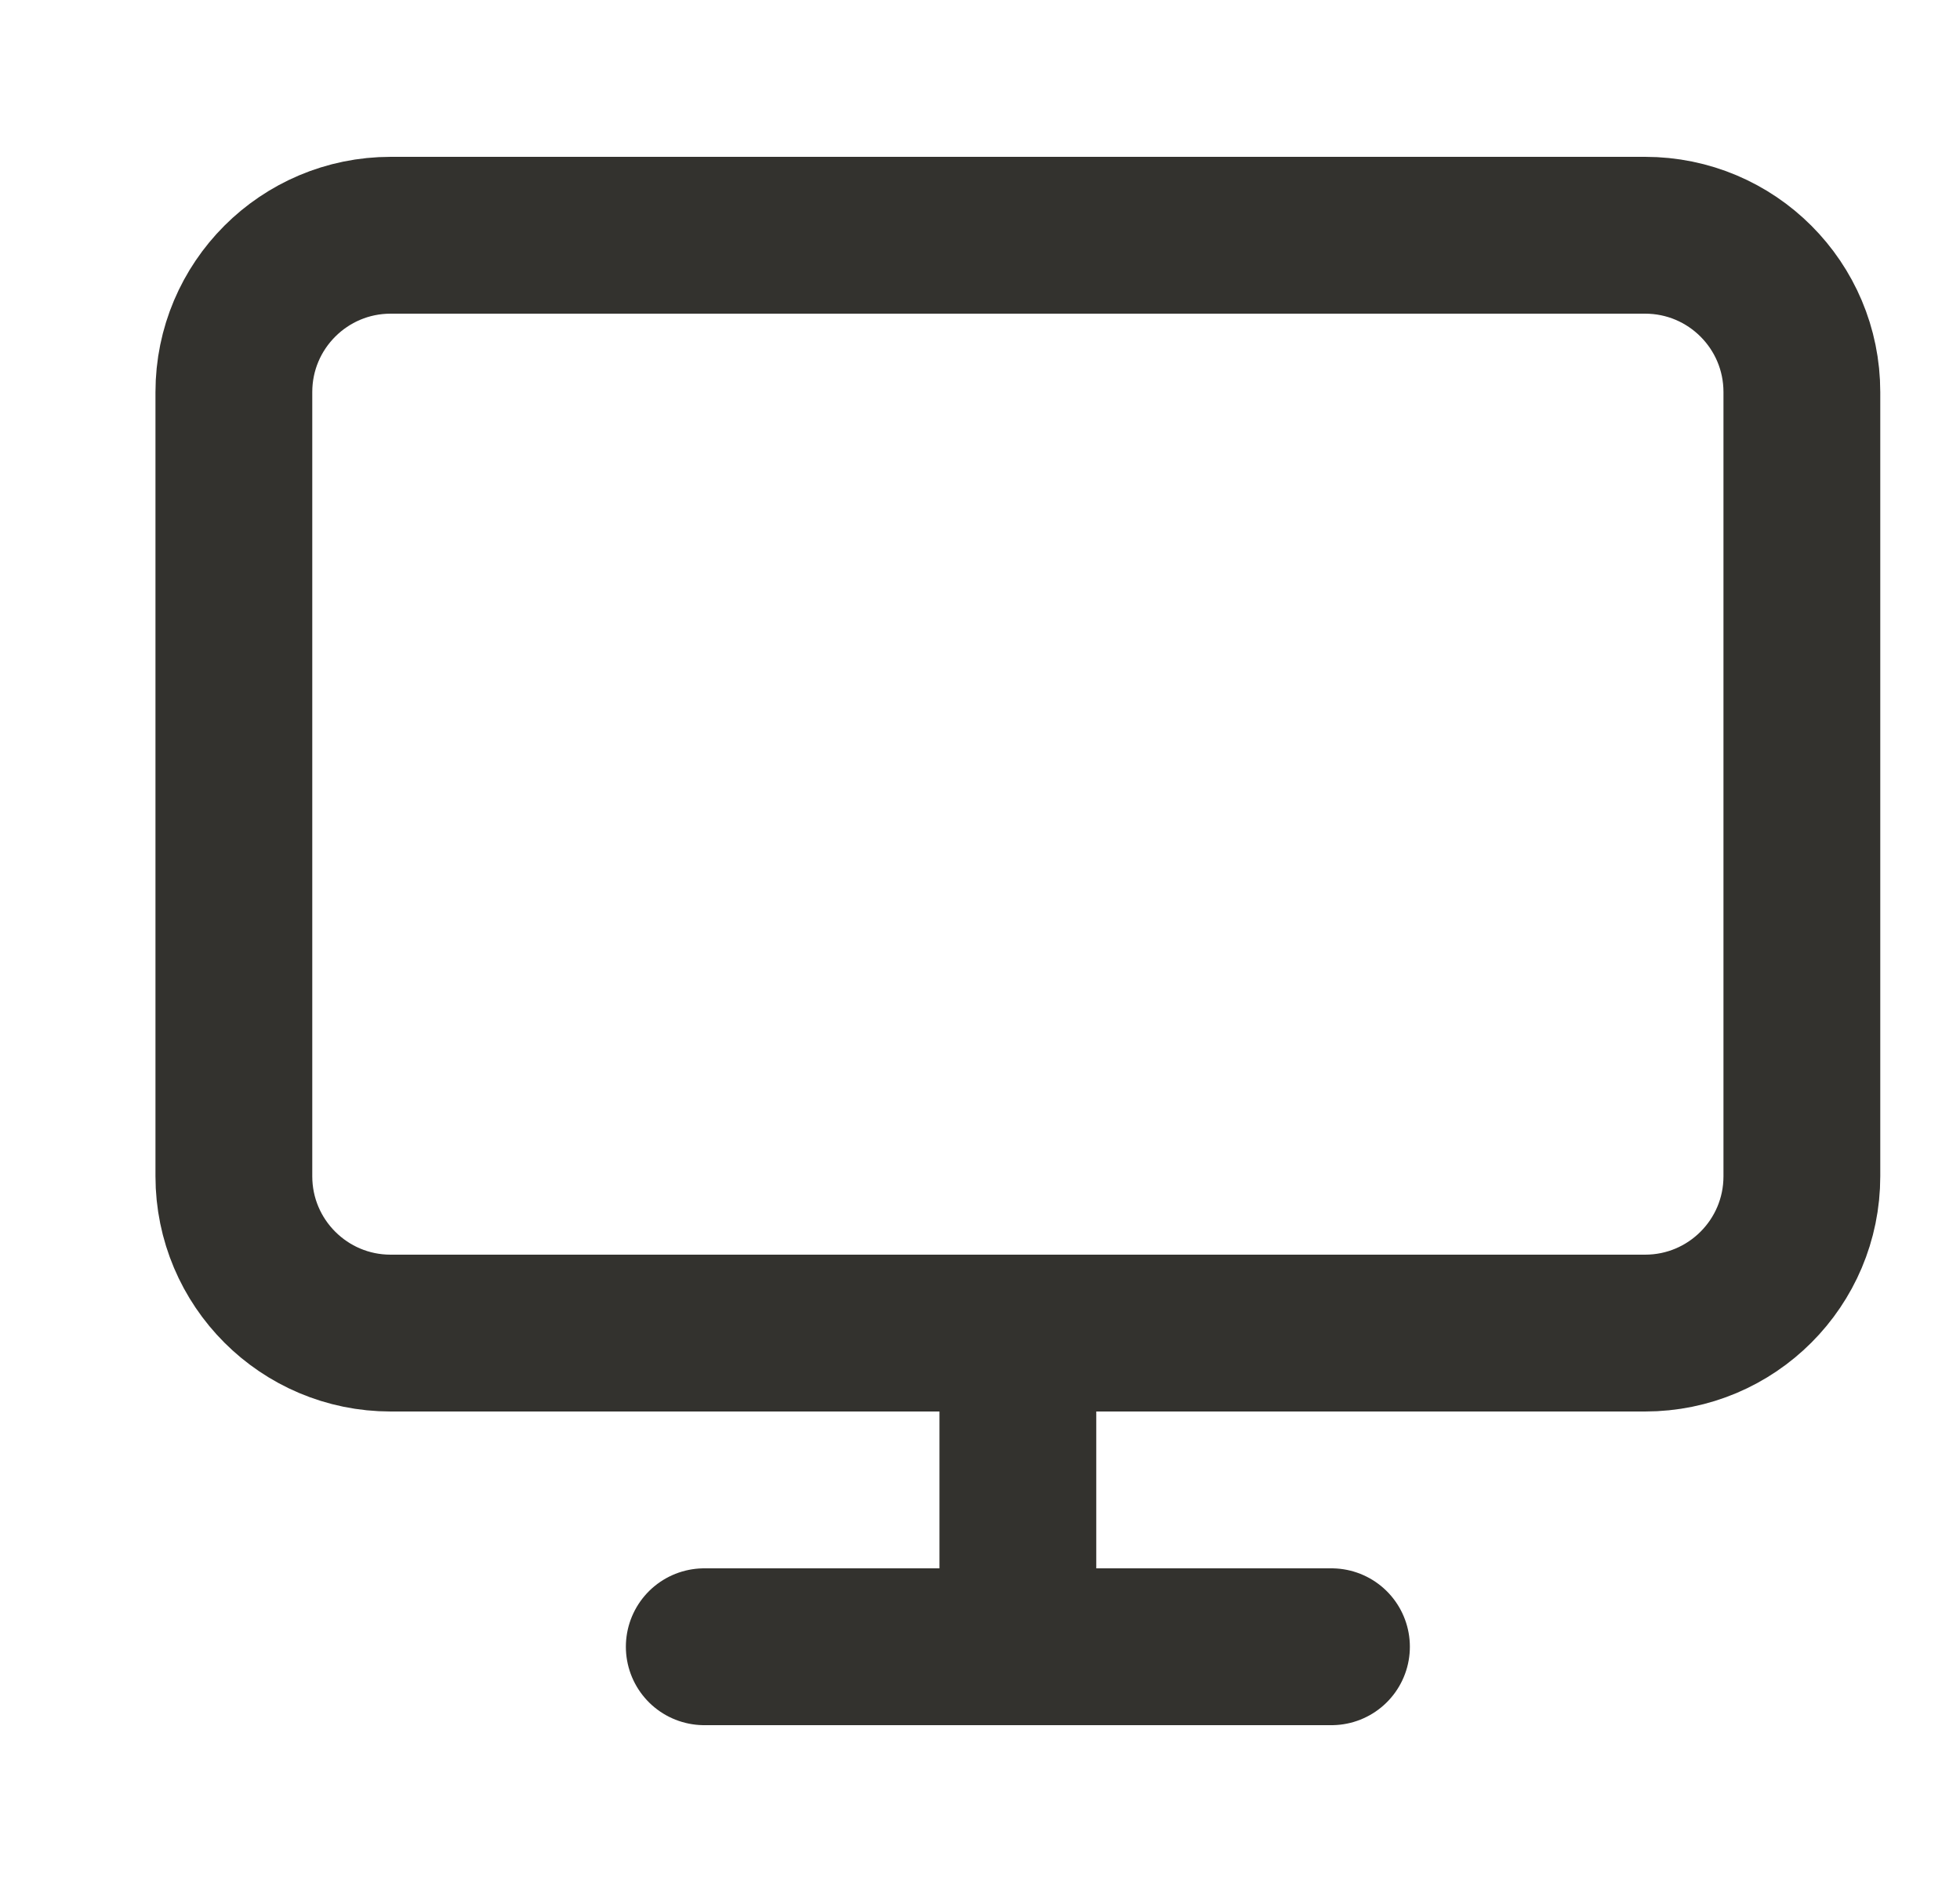
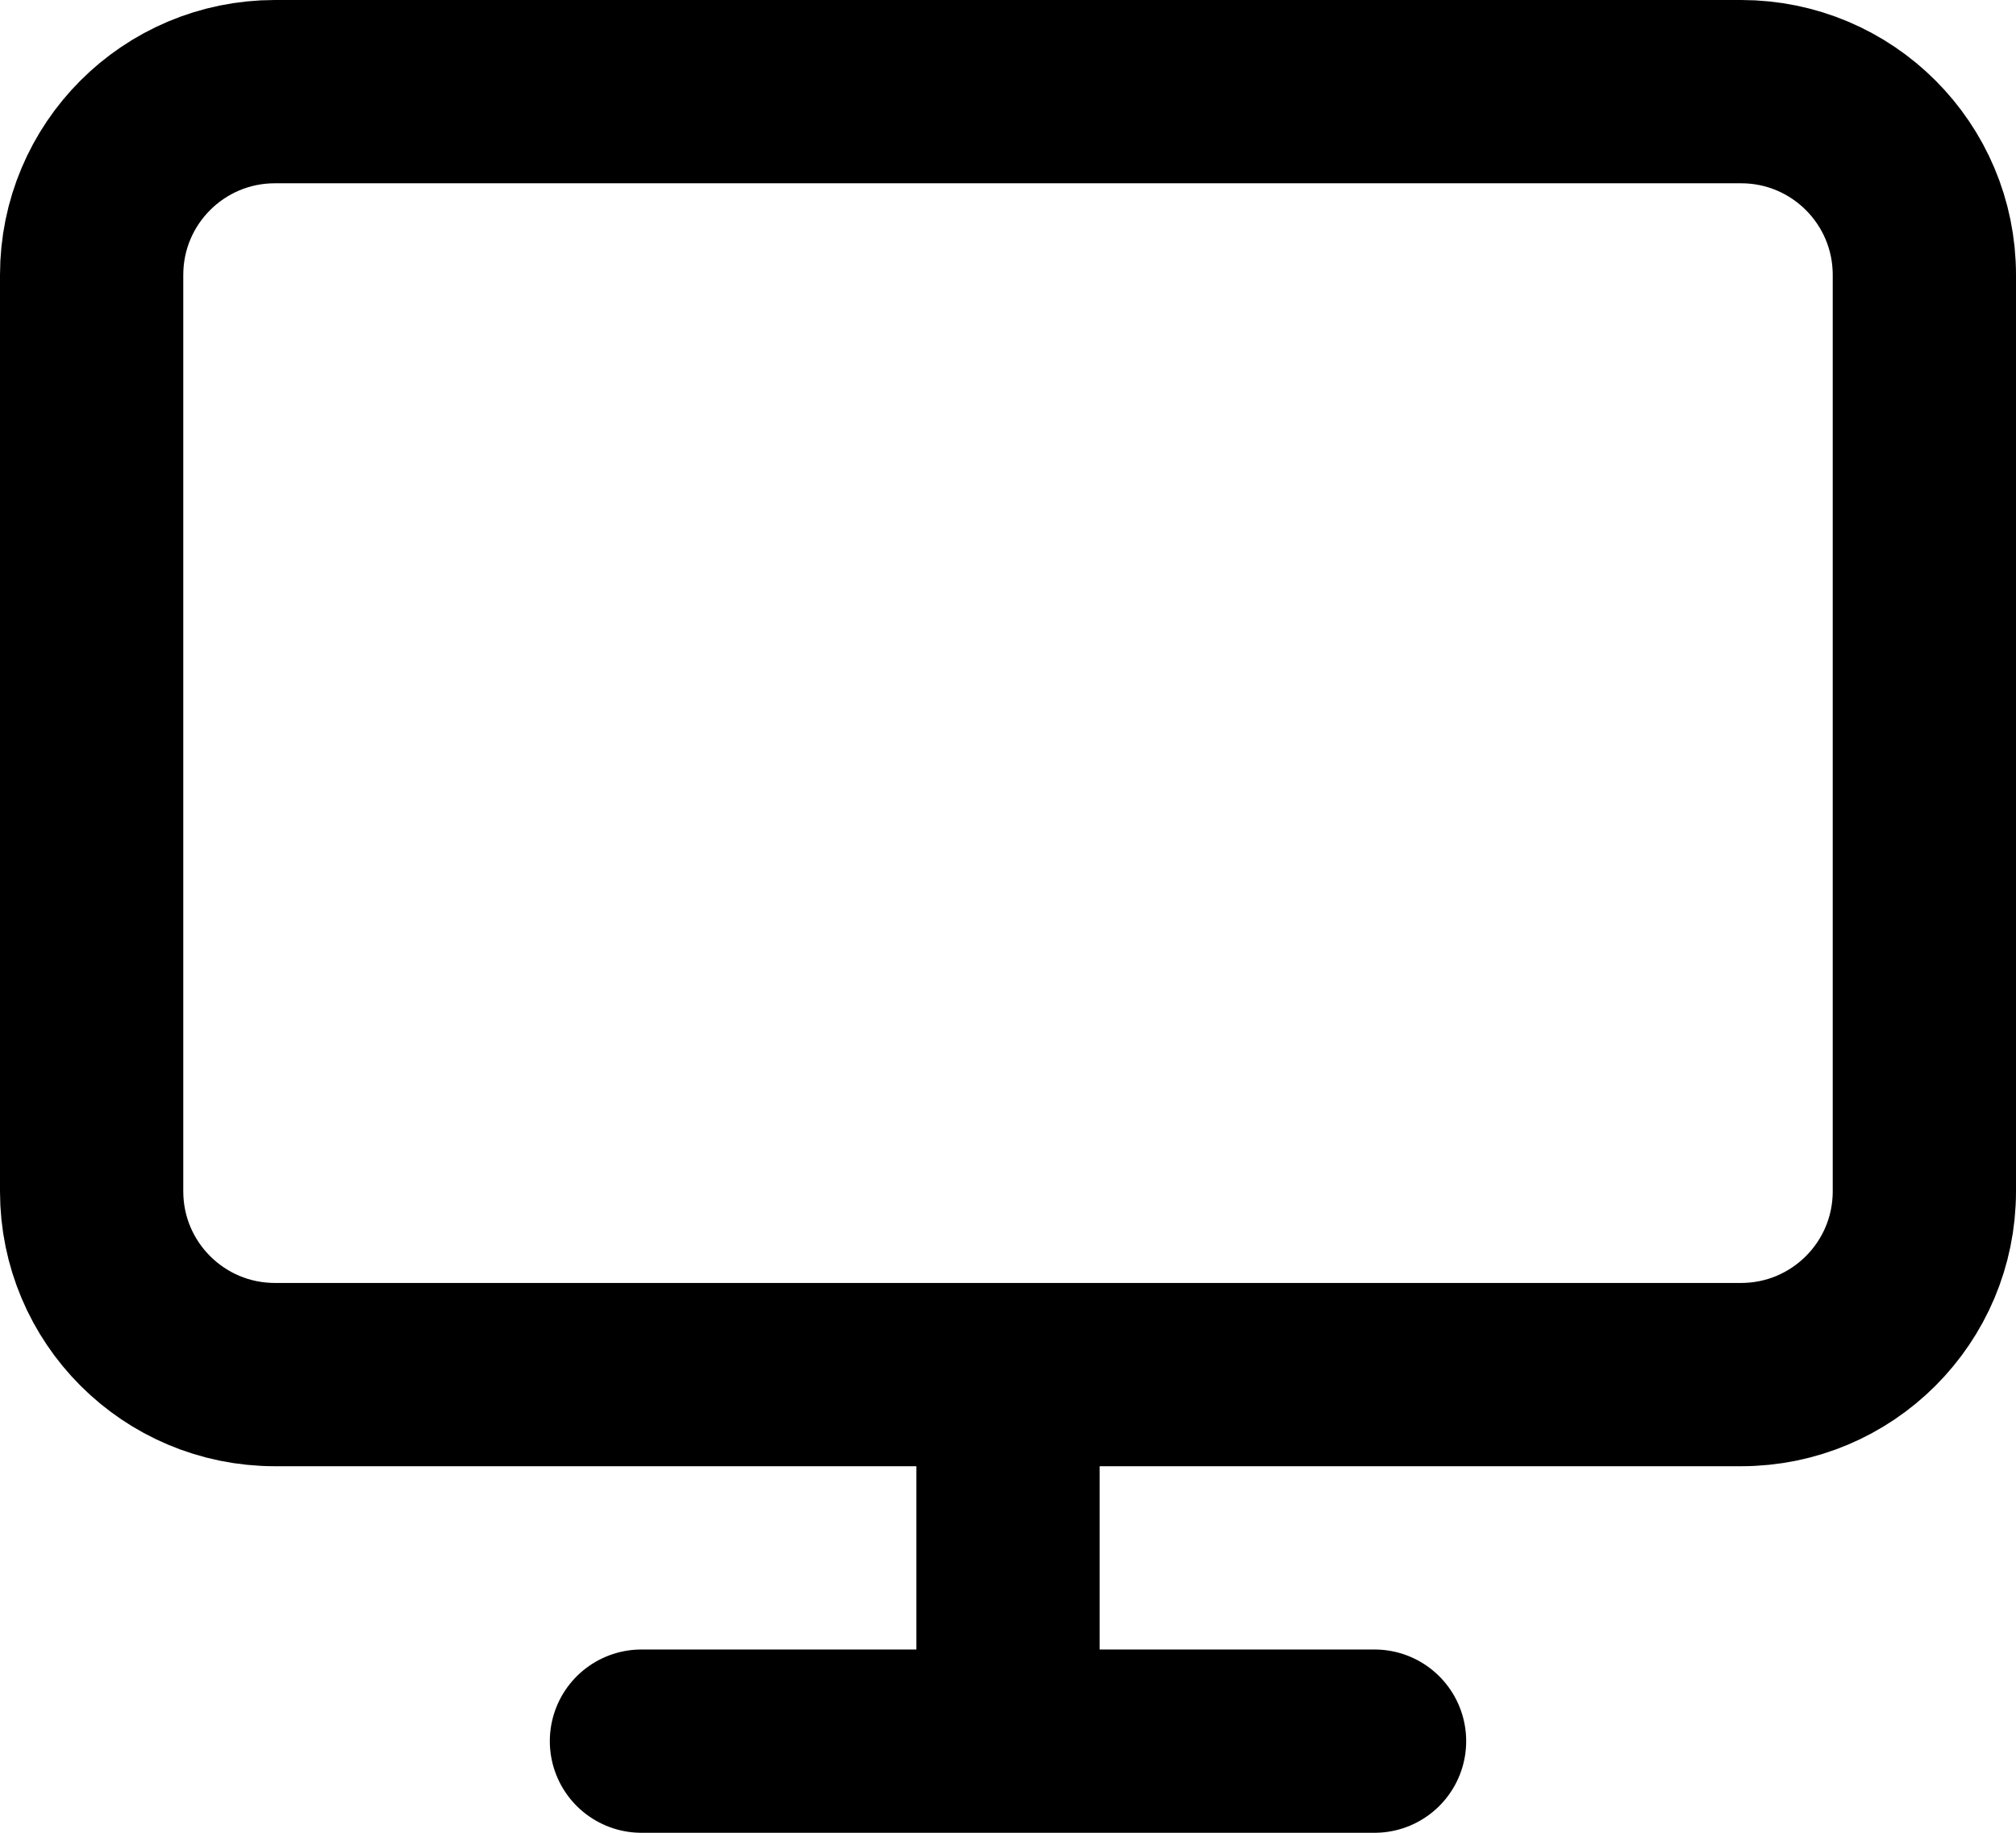
- <svg xmlns="http://www.w3.org/2000/svg" width="25" height="24" viewBox="0 0 25 24" fill="none">
-   <path d="M8.983 21H16.983M12.983 17V21M4.983 3H20.983C22.088 3 22.983 3.895 22.983 5V15C22.983 16.105 22.088 17 20.983 17H4.983C3.879 17 2.983 16.105 2.983 15V5C2.983 3.895 3.879 3 4.983 3Z" stroke="#33322E" stroke-width="2" stroke-linecap="round" stroke-linejoin="round" />
+ <svg xmlns="http://www.w3.org/2000/svg" width="22" height="20" viewBox="0 0 22 20" fill="none">
+   <path d="M7 19H15M11 15V19M3 1H19C20.105 1 21 1.895 21 3V13C21 14.105 20.105 15 19 15H3C1.895 15 1 14.105 1 13V3C1 1.895 1.895 1 3 1Z" stroke="currentColor" stroke-width="2" stroke-linecap="round" stroke-linejoin="round" />
</svg>
